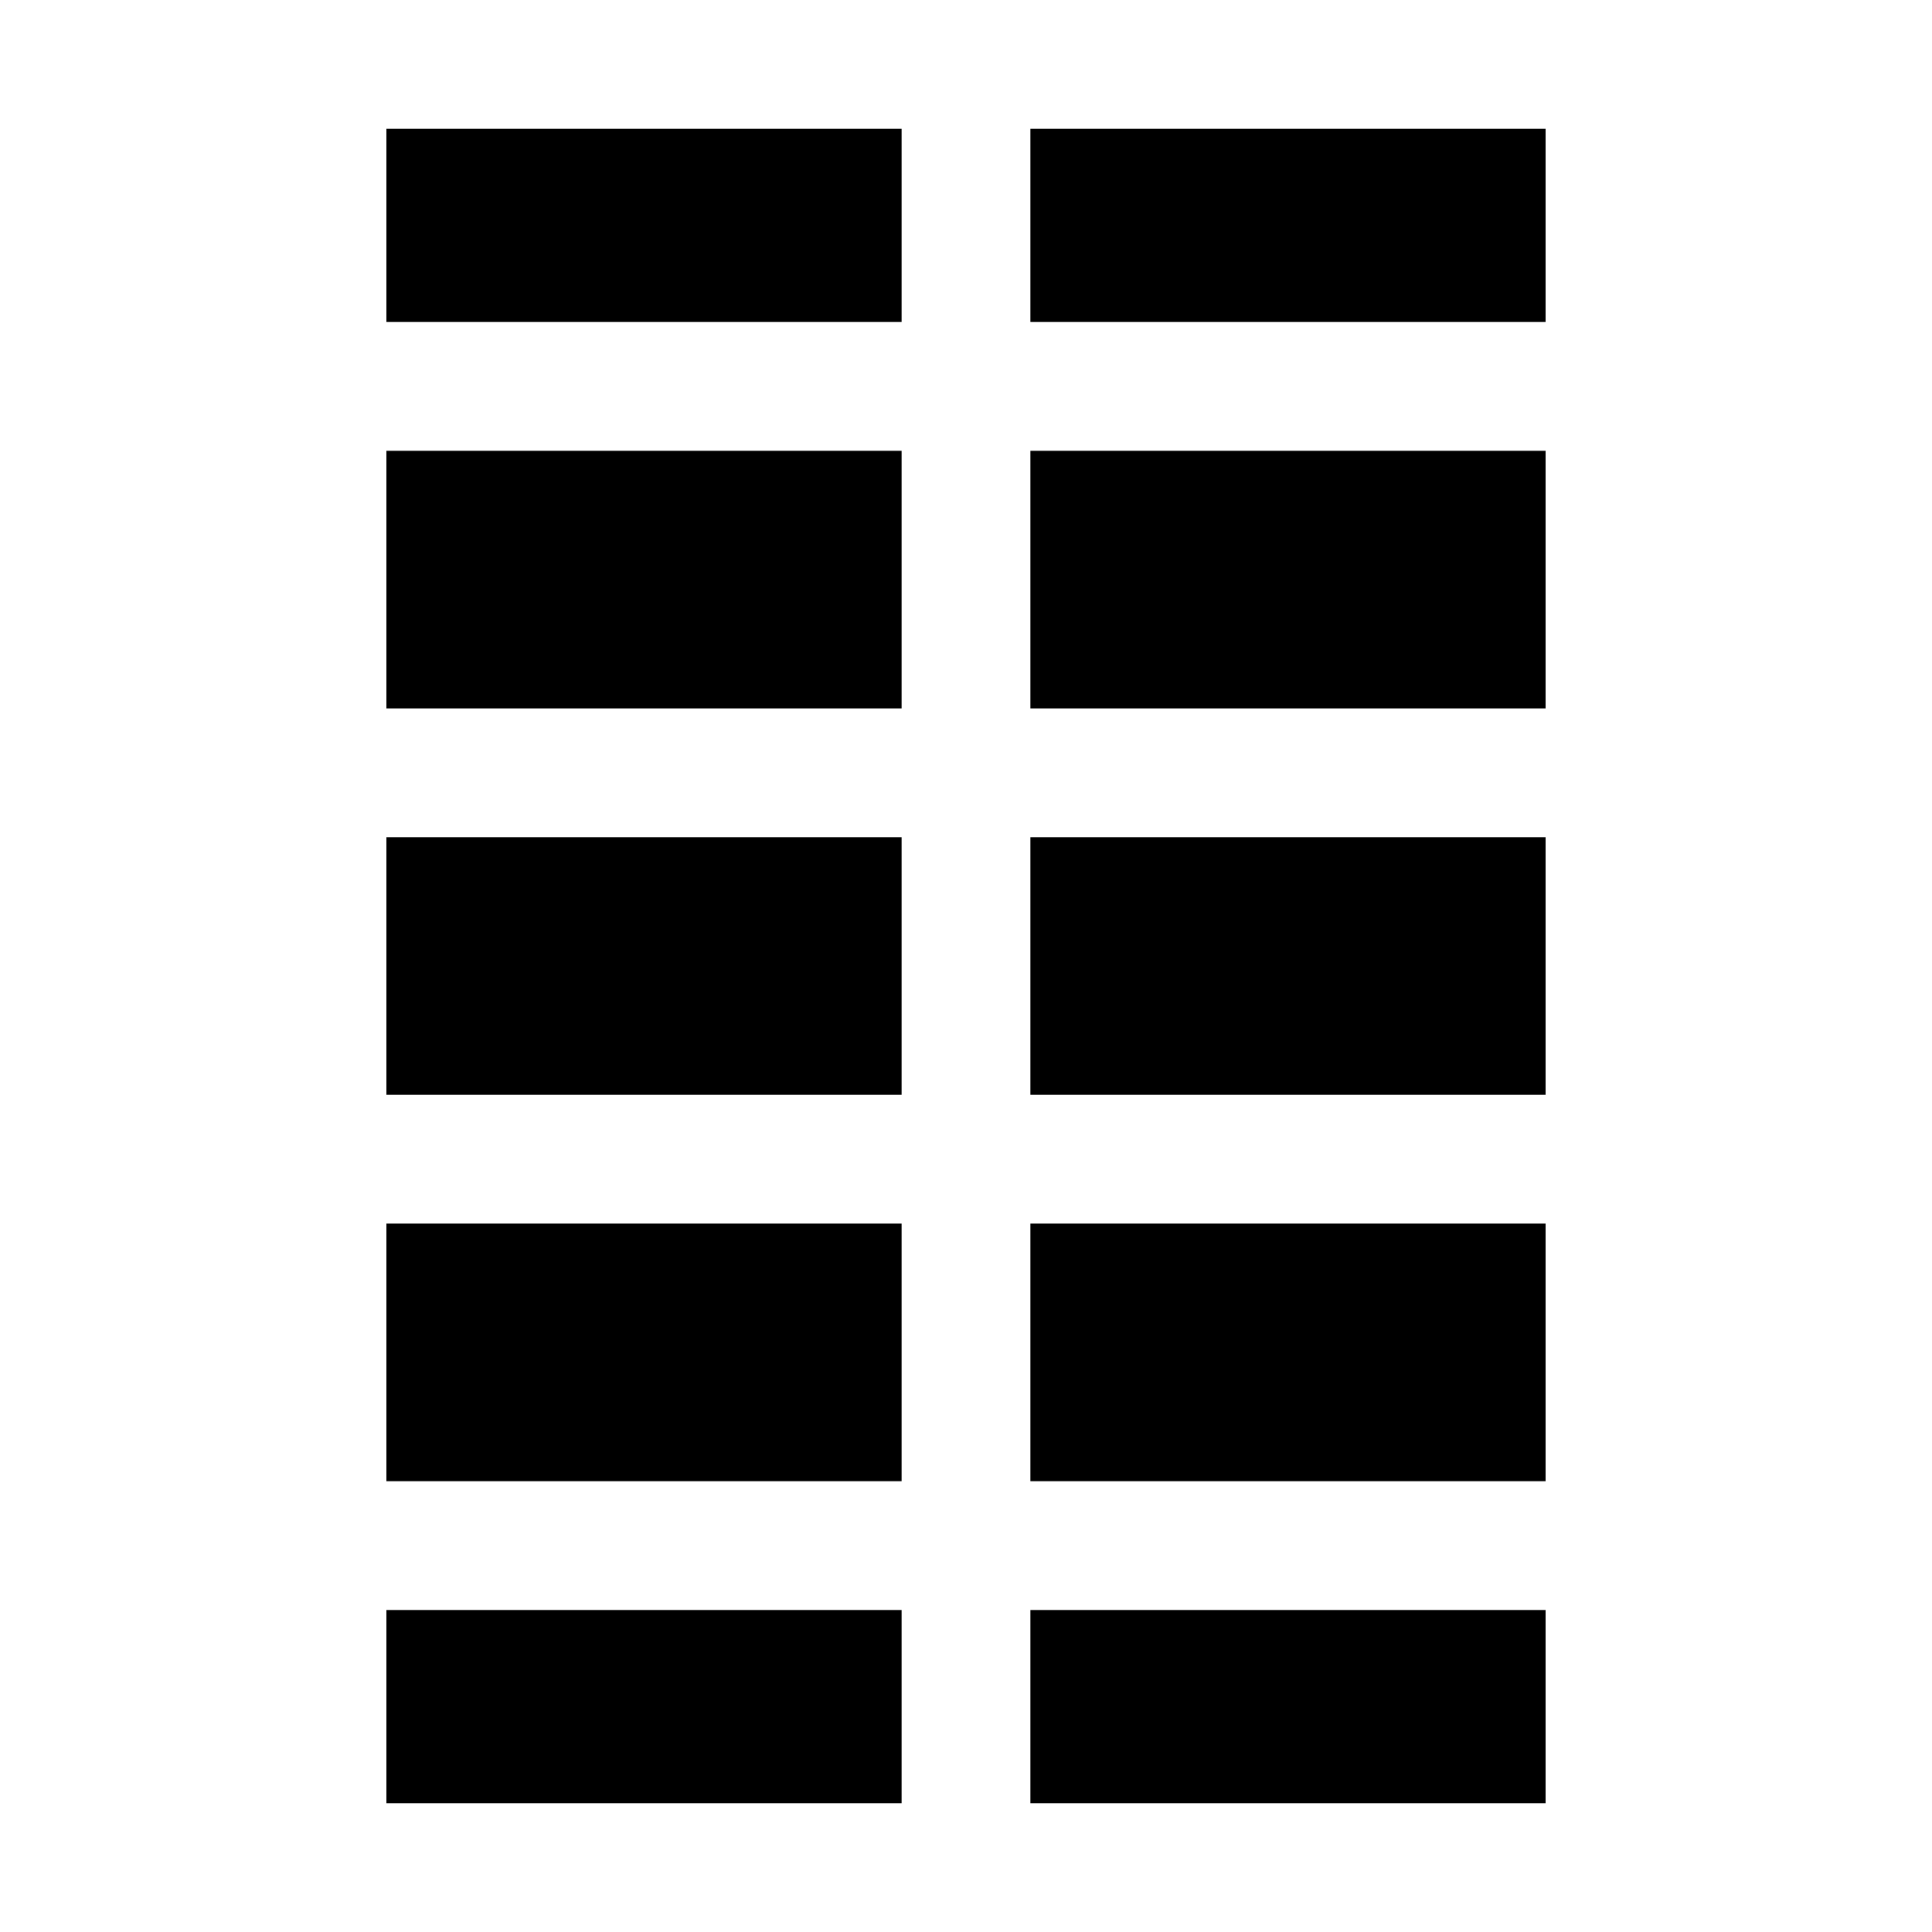
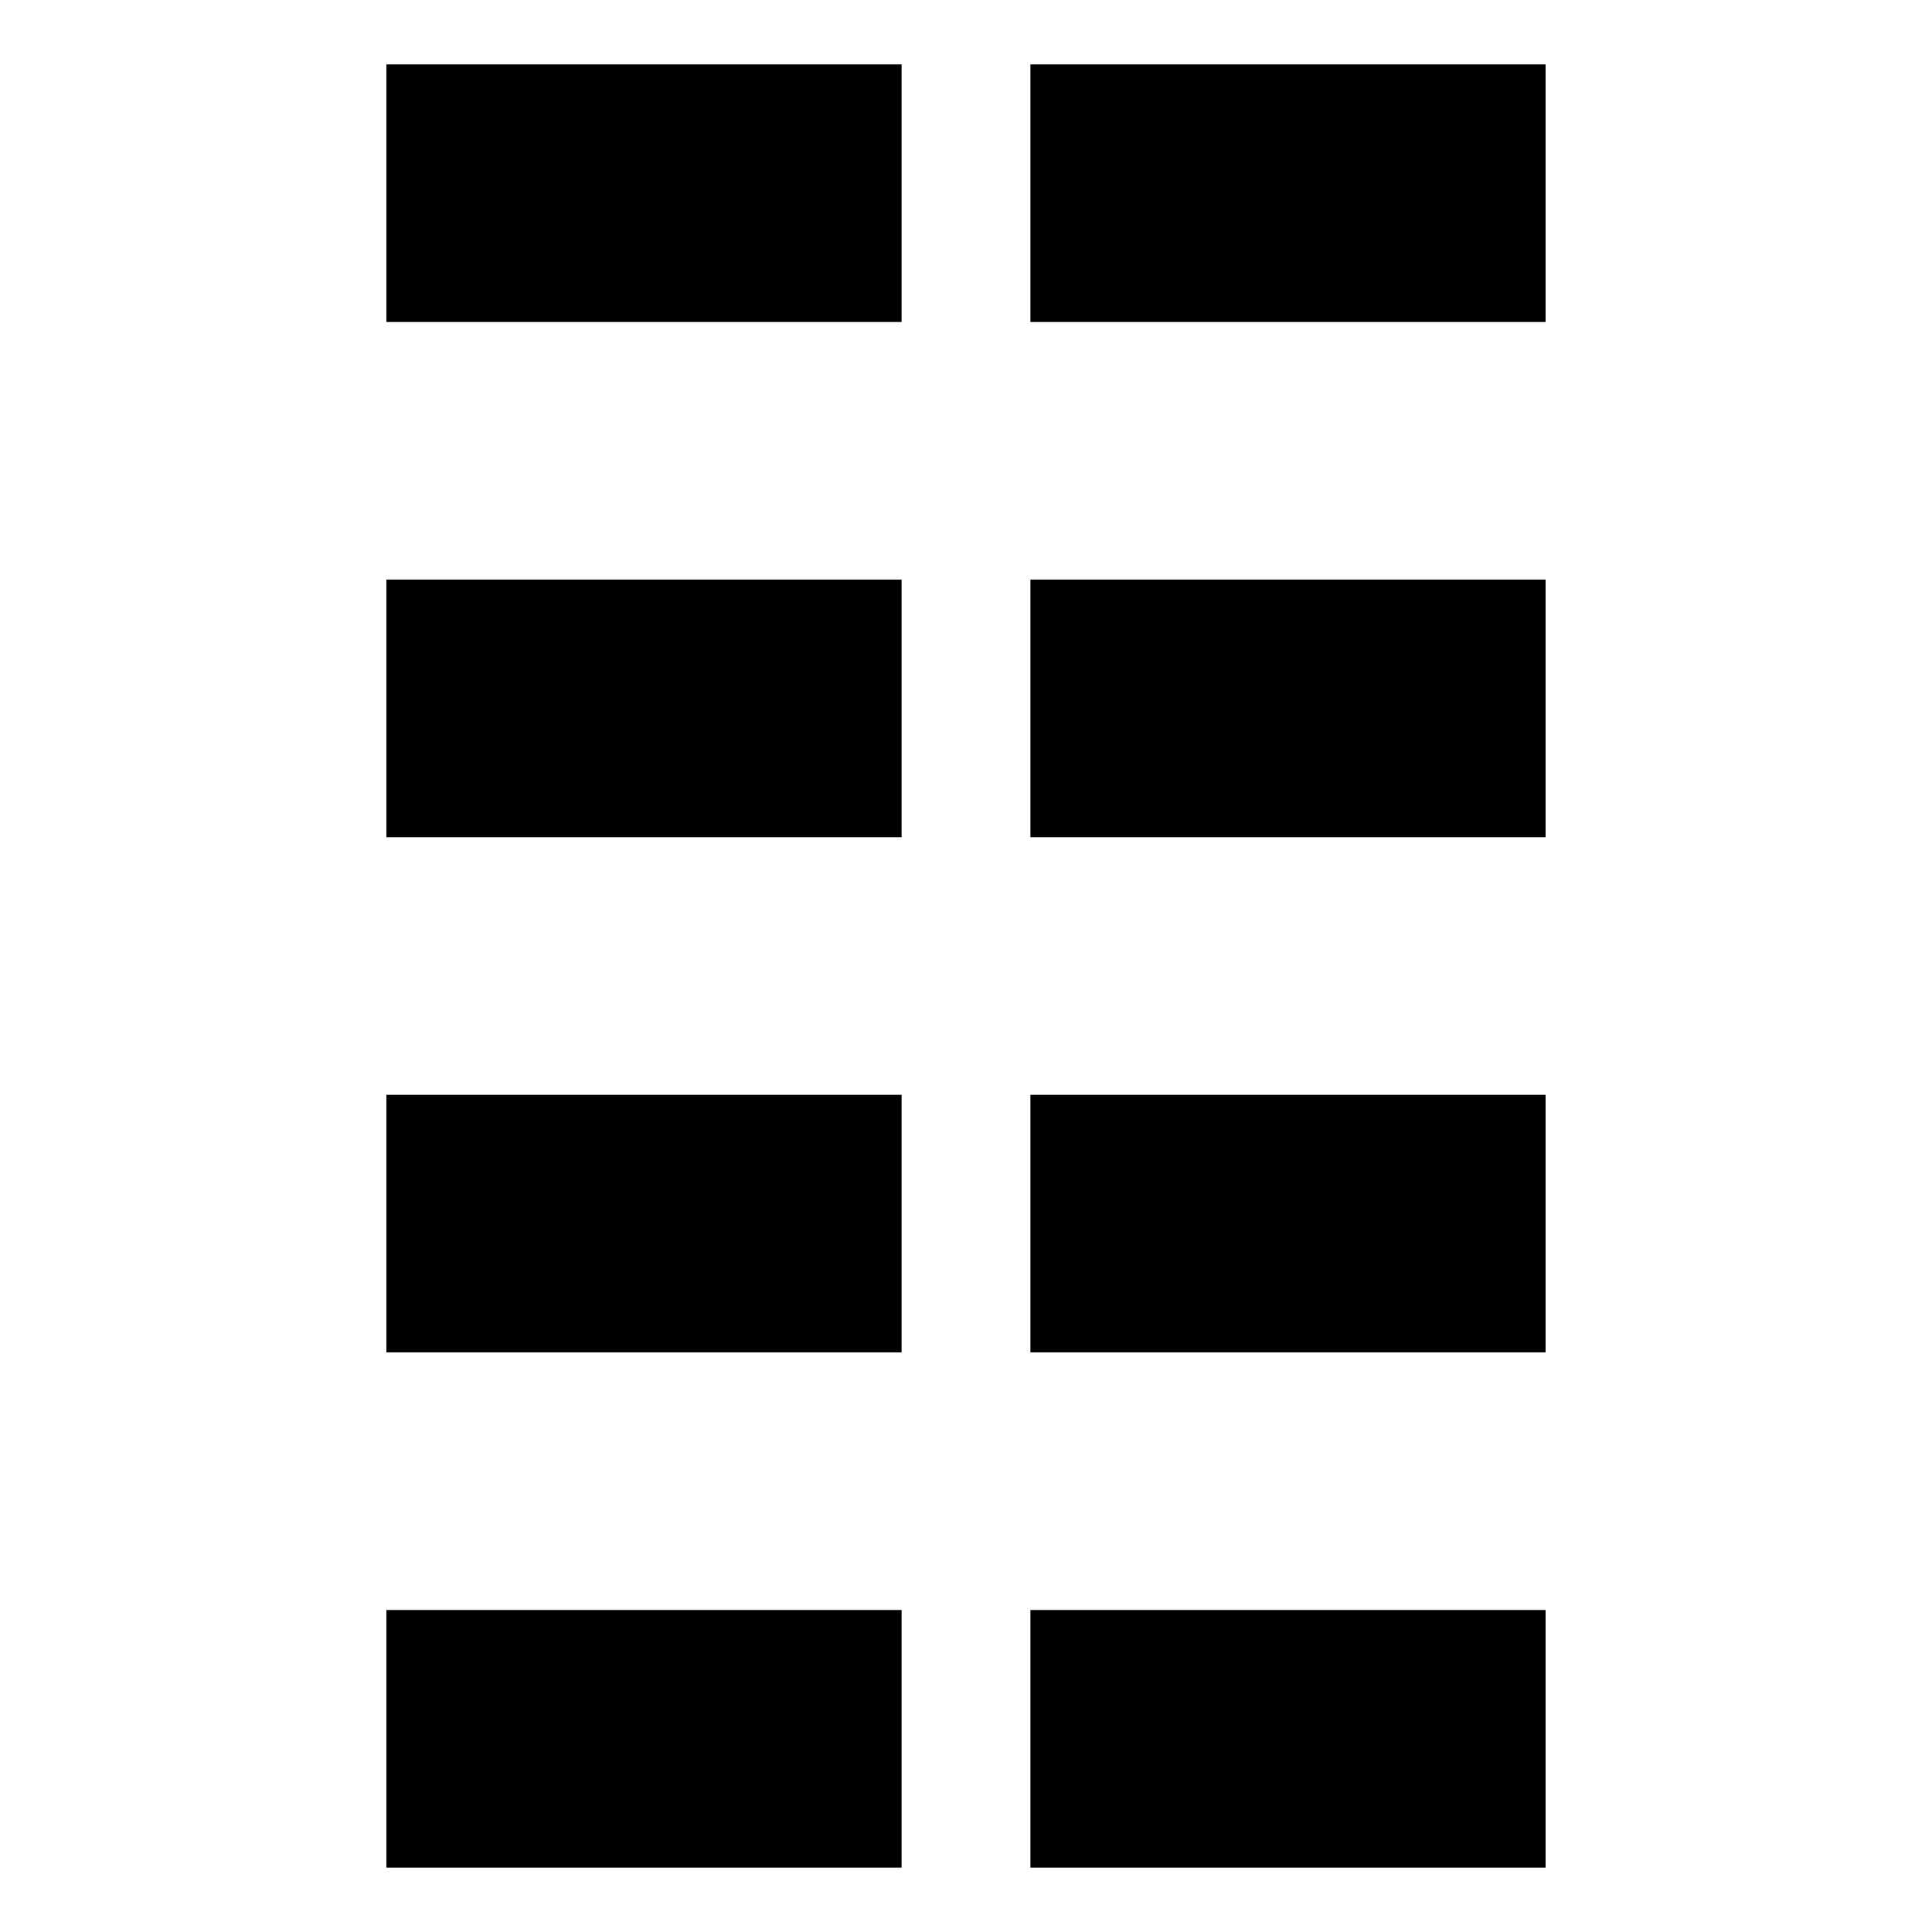
<svg xmlns="http://www.w3.org/2000/svg" version="1.1" viewBox="0 0 15 15">
-   <path d="M3 1L7 1L7 2.5L3 2.5z" />
-   <path d="M3 3.5L7 3.5L7 5.5L3 5.5z" />
-   <path d="M3 6.5L7 6.5L7 8.5L3 8.5z" />
-   <path d="M3 9.5L7 9.5L7 11.5L3 11.5z" />
-   <path d="M3 12.5L7 12.5L7 14L3 14z" />
-   <path d="M8 1L12 1L12 2.5L8 2.5z" />
-   <path d="M8 3.5L12 3.5L12 5.5L8 5.5z" />
-   <path d="M8 6.5L12 6.5L12 8.5L8 8.5z" />
-   <path d="M8 9.5L12 9.5L12 11.5L8 11.5z" />
-   <path d="M8 12.5L12 12.5L12 14L8 14z" />
+   <path d="M3 0.5L7 0.5L7 2.5L3 2.5z" />
+   <path d="M3 8.5L7 8.5L7 10.5L3 10.5z" />
+   <path d="M3 12.5L7 12.5L7 14.5L3 14.5z" />
+   <path d="M3 4.5L7 4.5L7 6.5L3 6.5z" />
+   <path d="M8 0.5L12 0.5L12 2.5L8 2.5z" />
+   <path d="M8 8.5L12 8.5L12 10.5L8 10.5z" />
+   <path d="M8 12.5L12 12.5L12 14.5L8 14.5z" />
+   <path d="M8 4.5L12 4.5L12 6.5L8 6.5z" />
</svg>
